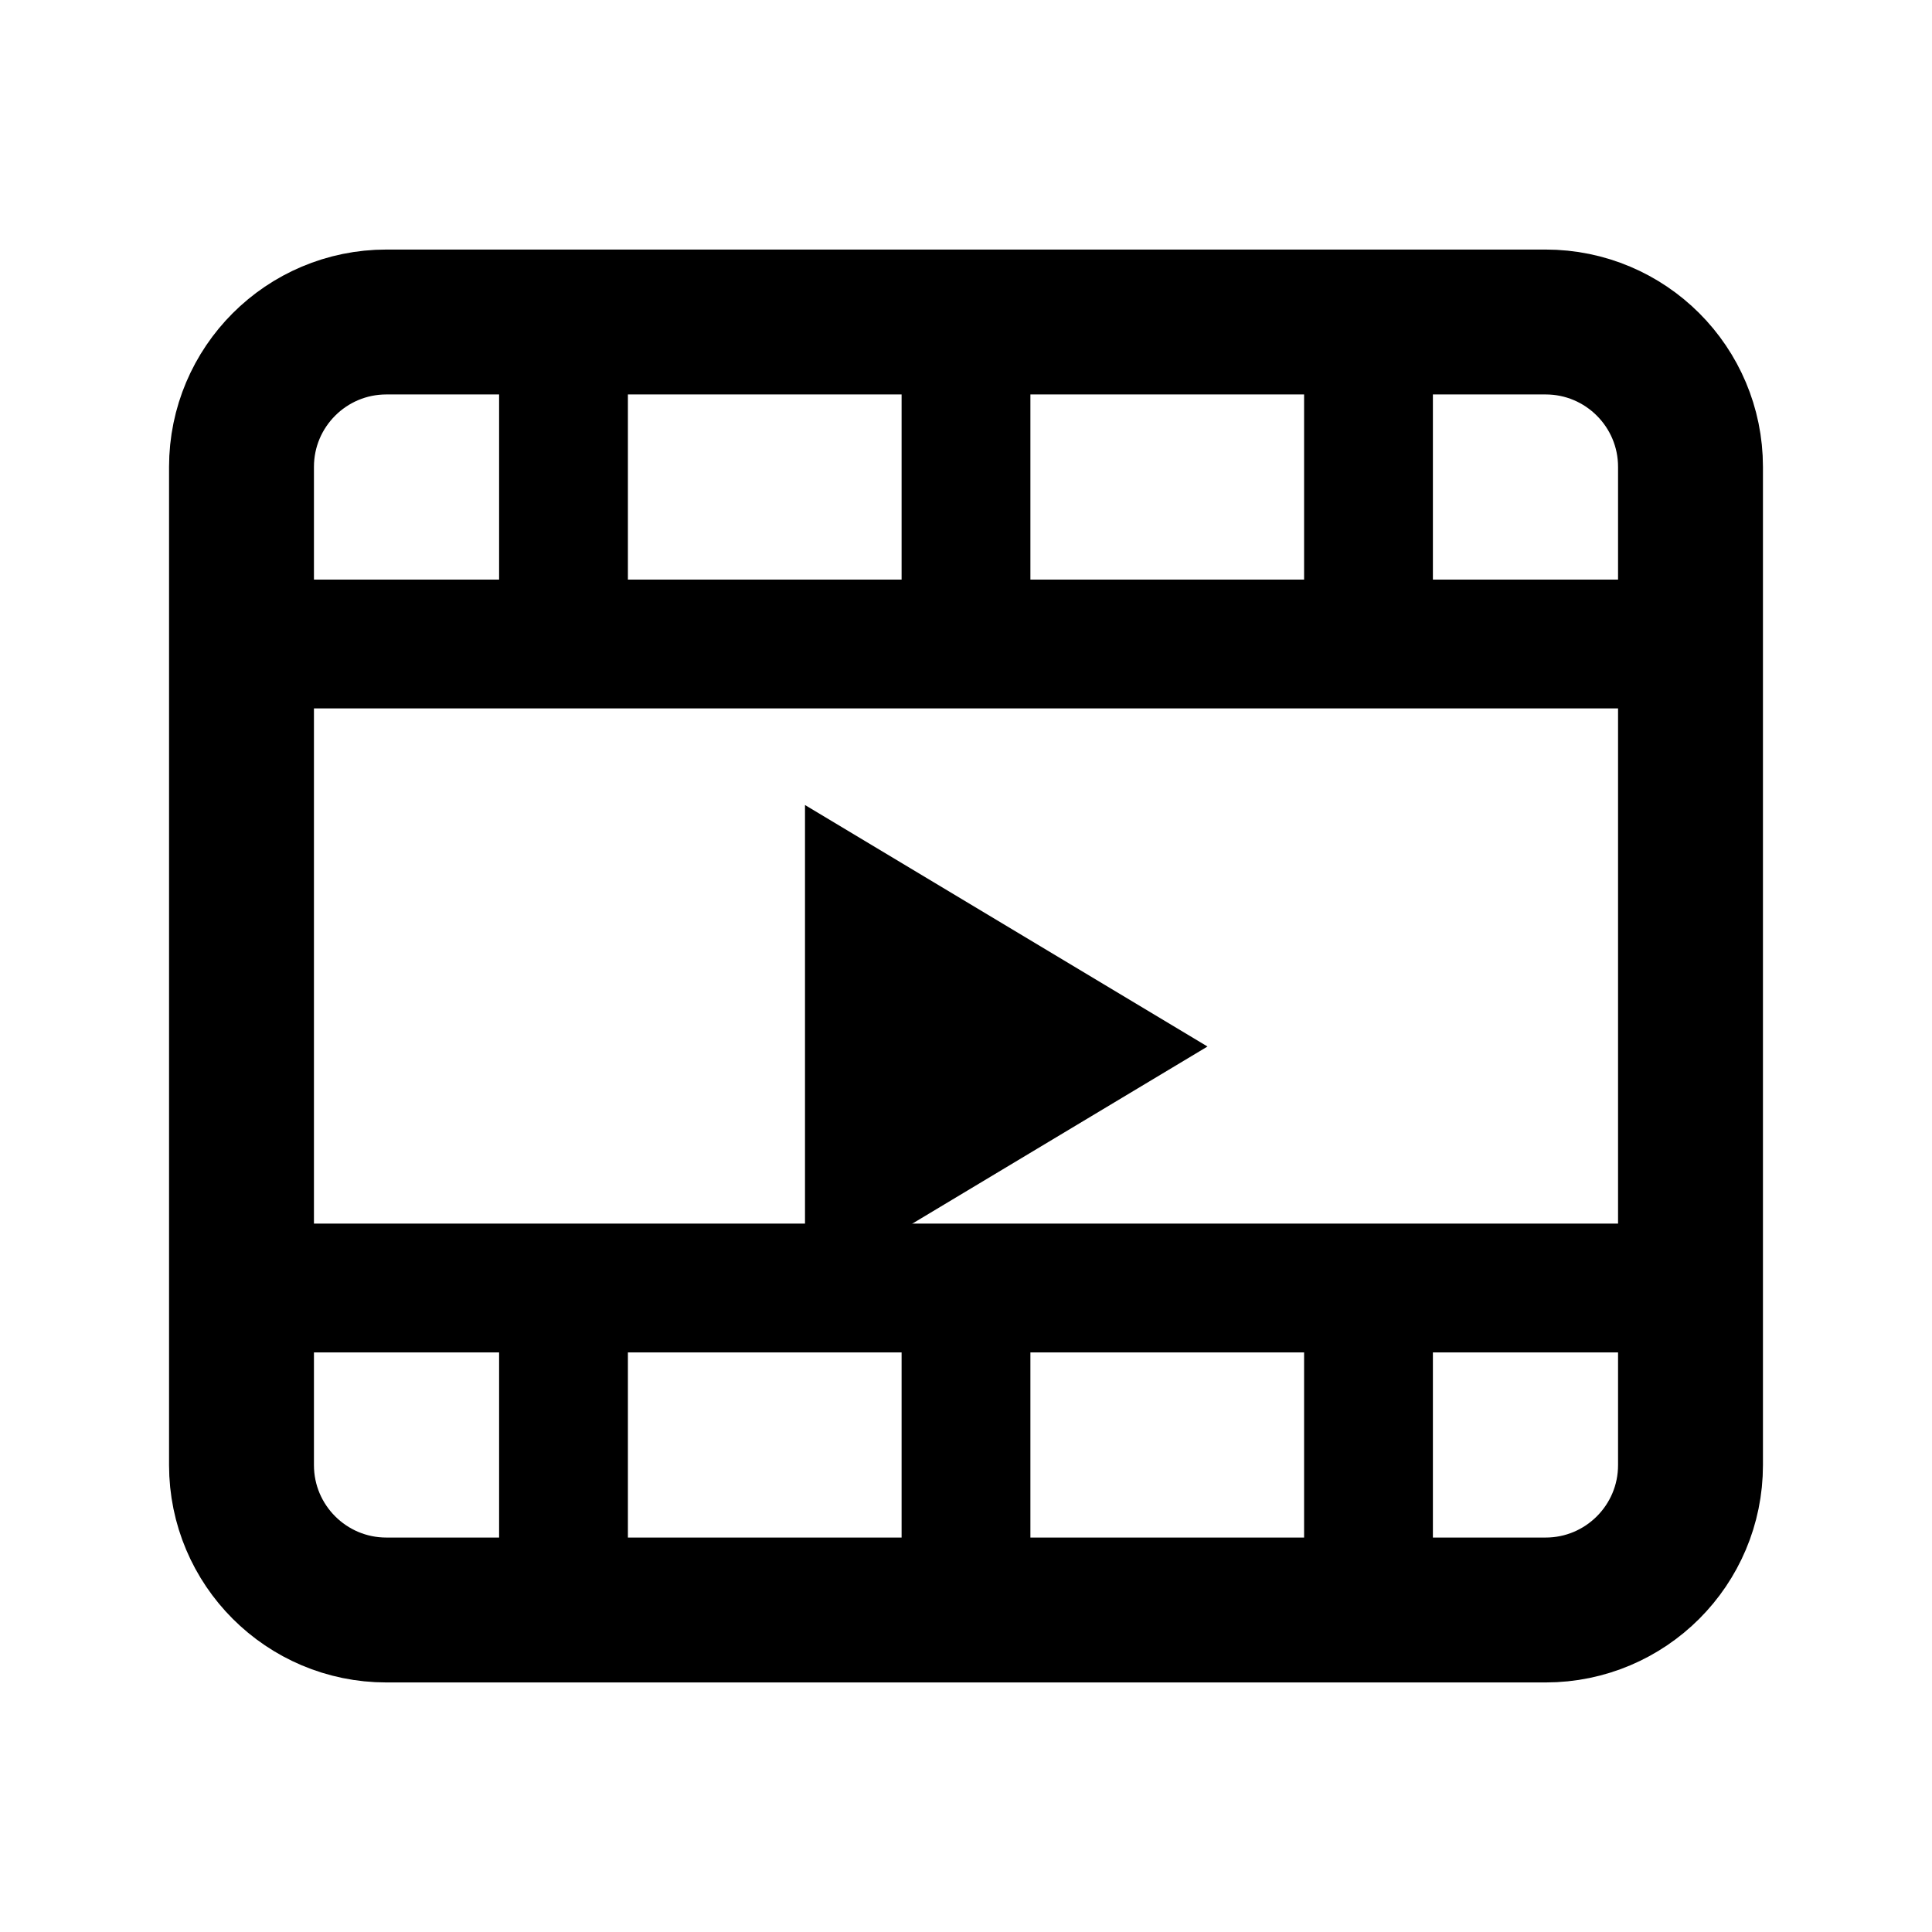
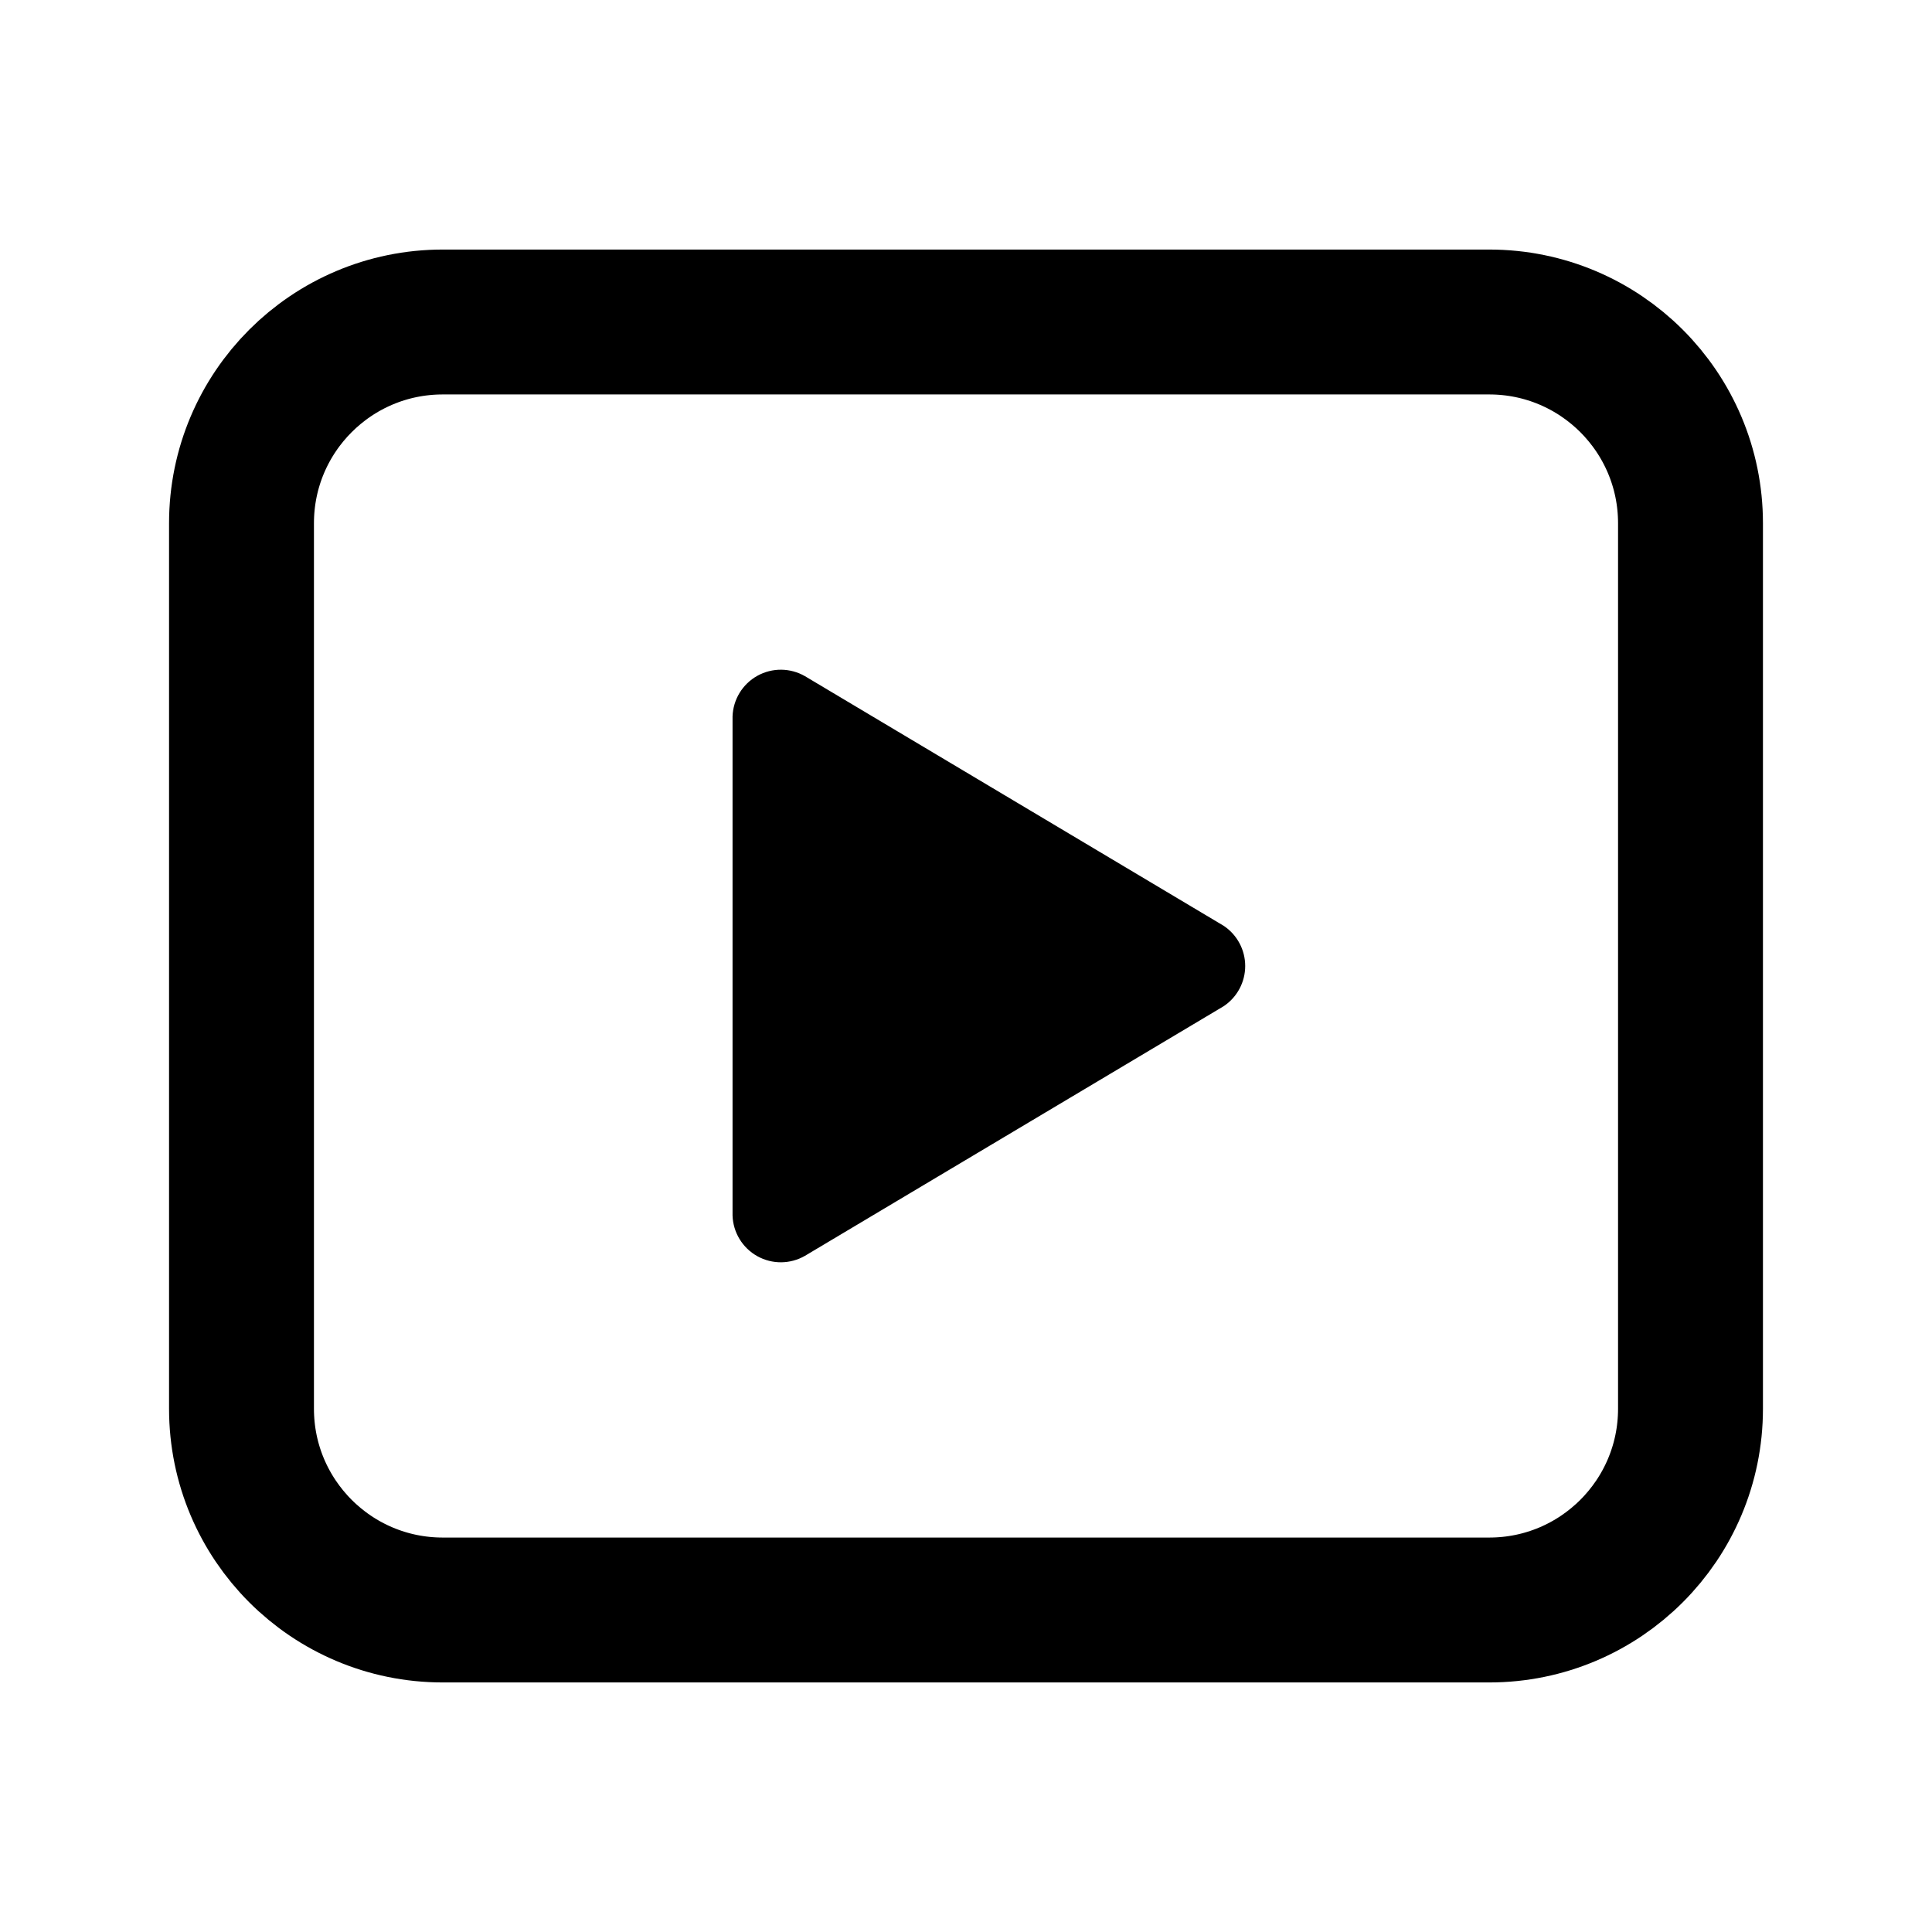
<svg xmlns="http://www.w3.org/2000/svg" viewBox="0 0 24 24">
-   <rect x="3" y="4" width="18" height="16" rx="1.8" fill="none" stroke="#000" stroke-width="1.8" />
-   <path fill="none" stroke="#000" stroke-width="1.6" d="M3.5 8h17M3.5 16h17M7 4v4m5-4v4m5-4v4M7 16v4m5-4v4m5-4v4" />
-   <path fill="#000" d="m10 10 5 3-5 3z" />
+   <rect x="3" y="4" width="18" height="16" rx="2.5" fill="none" stroke="#000" stroke-width="1.8" />
+   <path fill="#000" d="M10 8.4a.6.6 0 0 0-.9.5v6.2a.6.6 0 0 0 .9.5l5.2-3.1a.6.6 0 0 0 0-1z" />
</svg>
